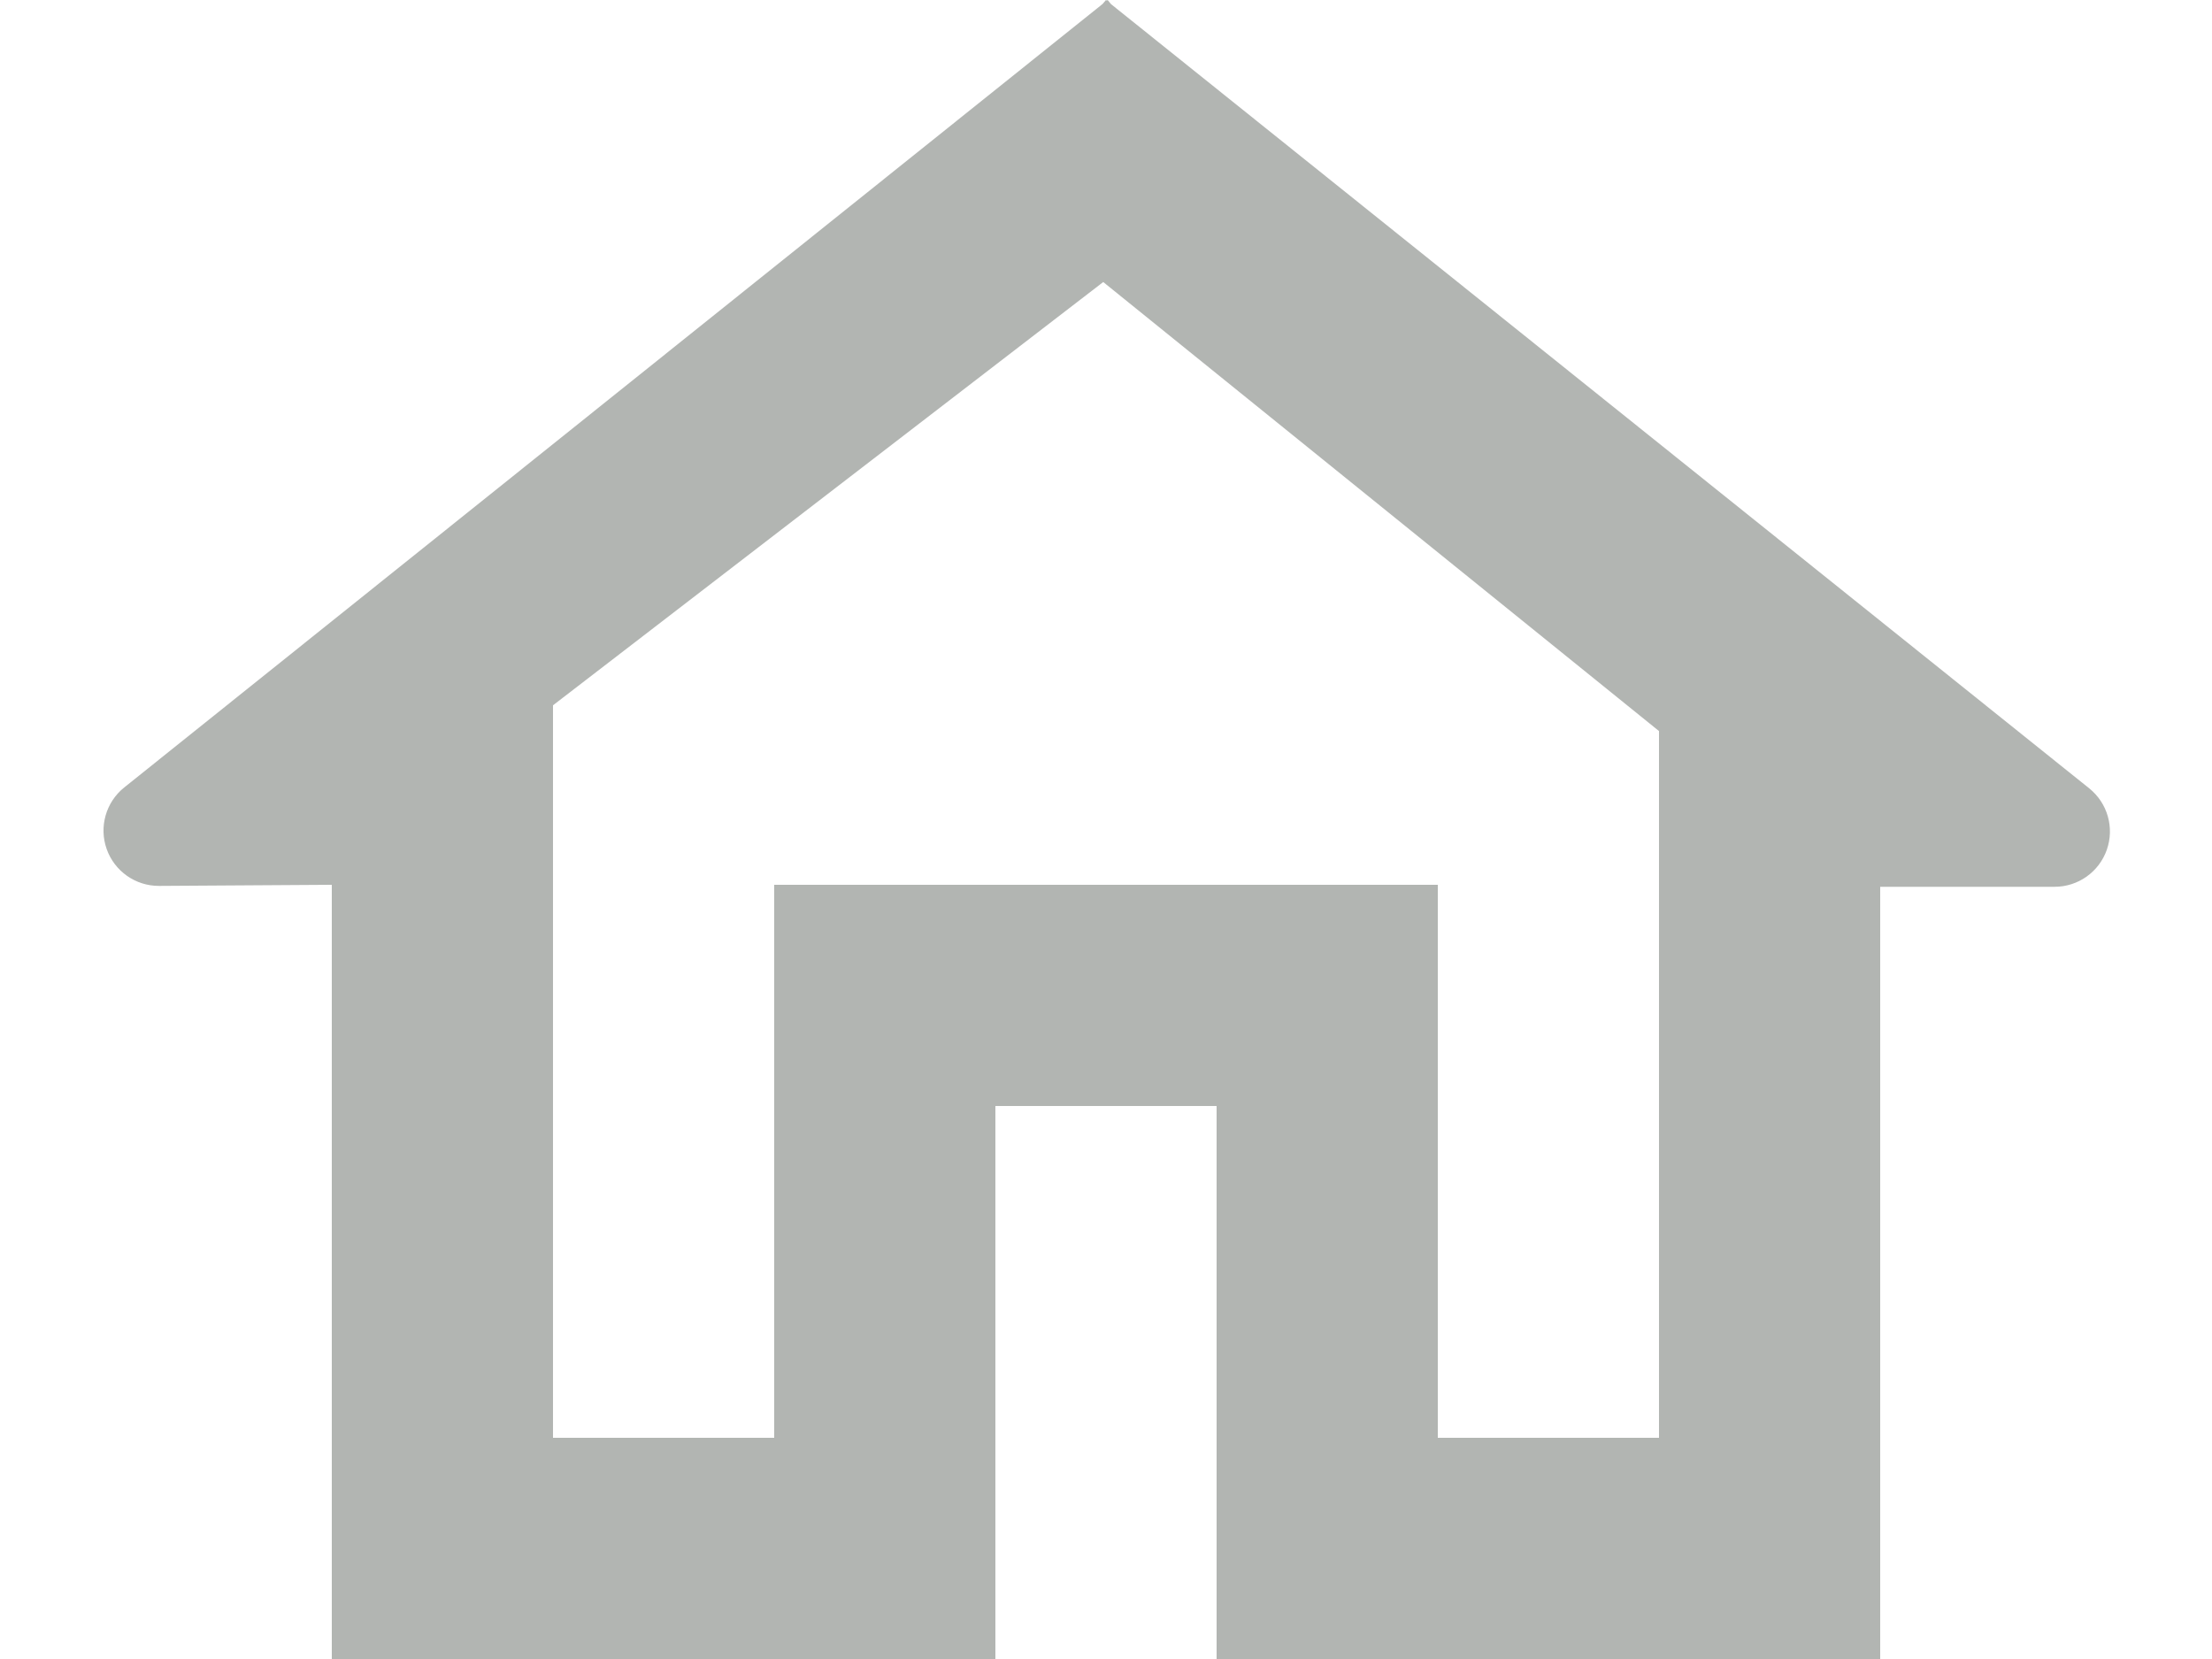
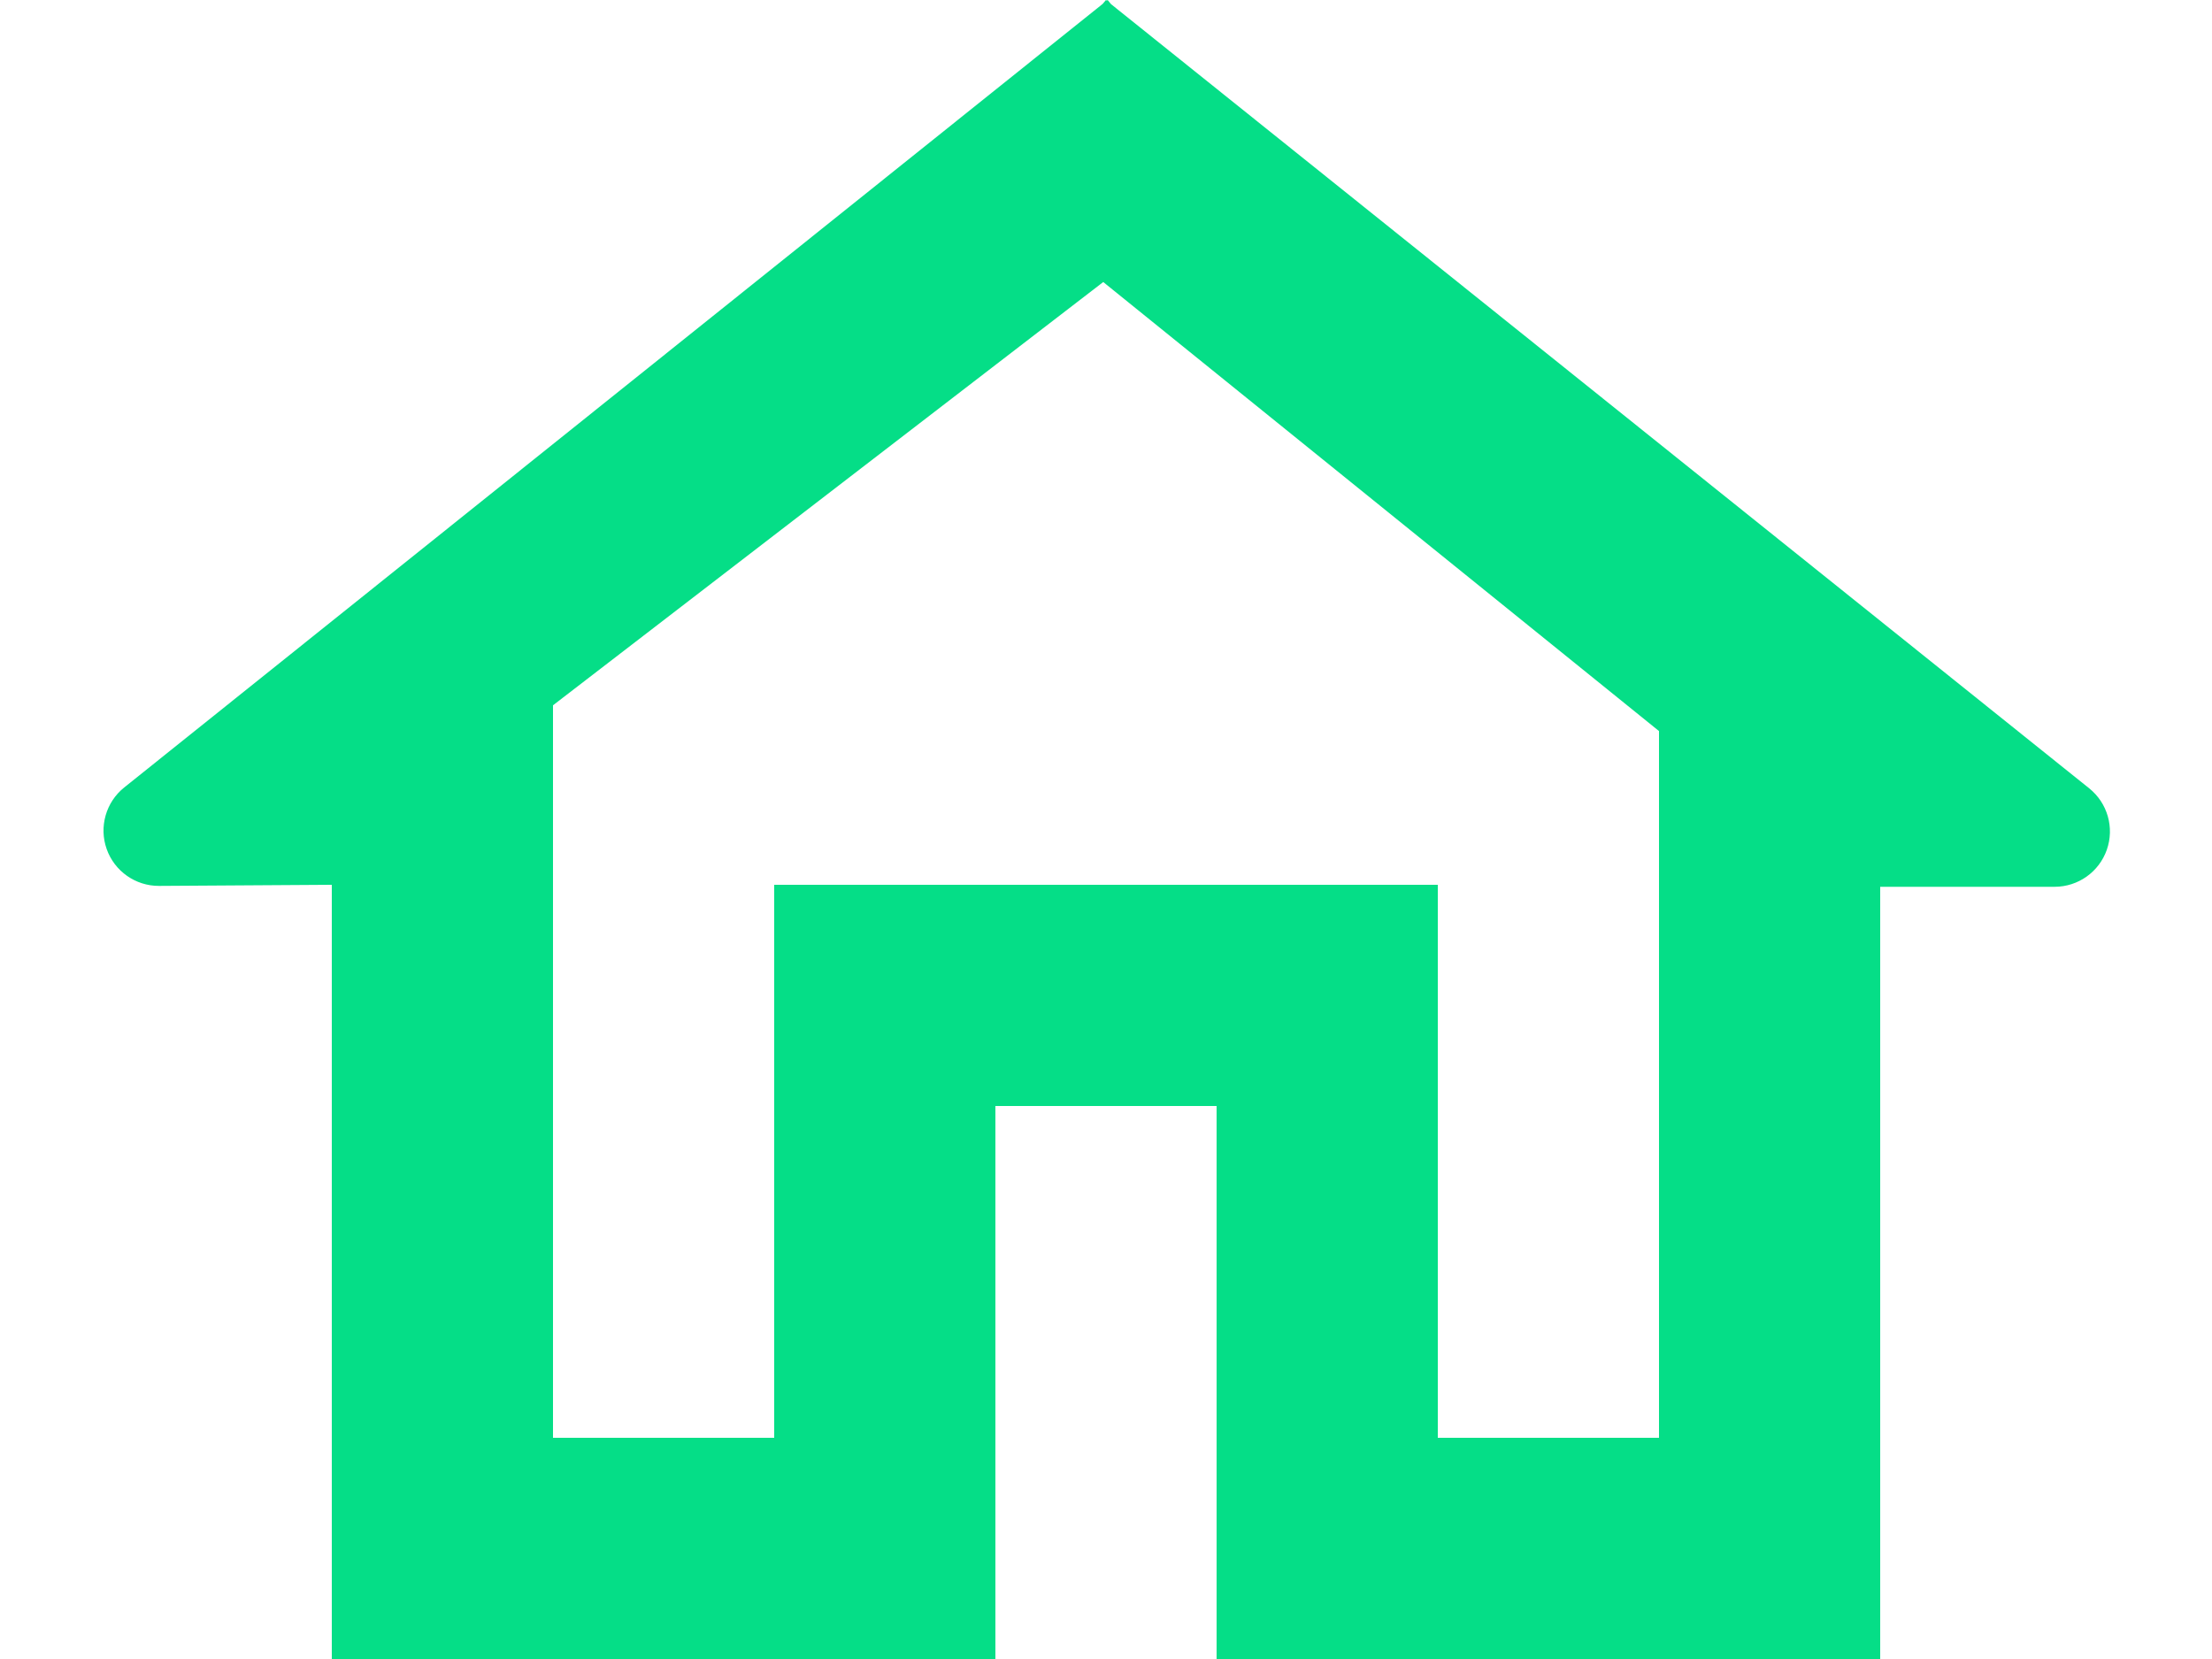
<svg xmlns="http://www.w3.org/2000/svg" width="20" height="15" viewBox="0 0 20 15">
-   <path fill="#B2B5B2" fill-rule="evenodd" d="M3 8l-1.562.01a.5.5 0 0 1-.315-.89L9.969.036 10 0l.007.006.008-.006.03.037 8.845 7.091a.5.5 0 0 1-.313.89H17V15h-6v-5H9v5H3V8zm2-1.624V13h2V8h6v5h2V6.61L9.975 2.55 5 6.377z" />
+   <path fill="#05de87" fill-rule="evenodd" d="M3 8l-1.562.01a.5.5 0 0 1-.315-.89L9.969.036 10 0l.007.006.008-.006.03.037 8.845 7.091a.5.5 0 0 1-.313.89H17V15h-6v-5H9v5H3V8zm2-1.624V13h2V8h6v5h2V6.61L9.975 2.55 5 6.377z" />
</svg>
